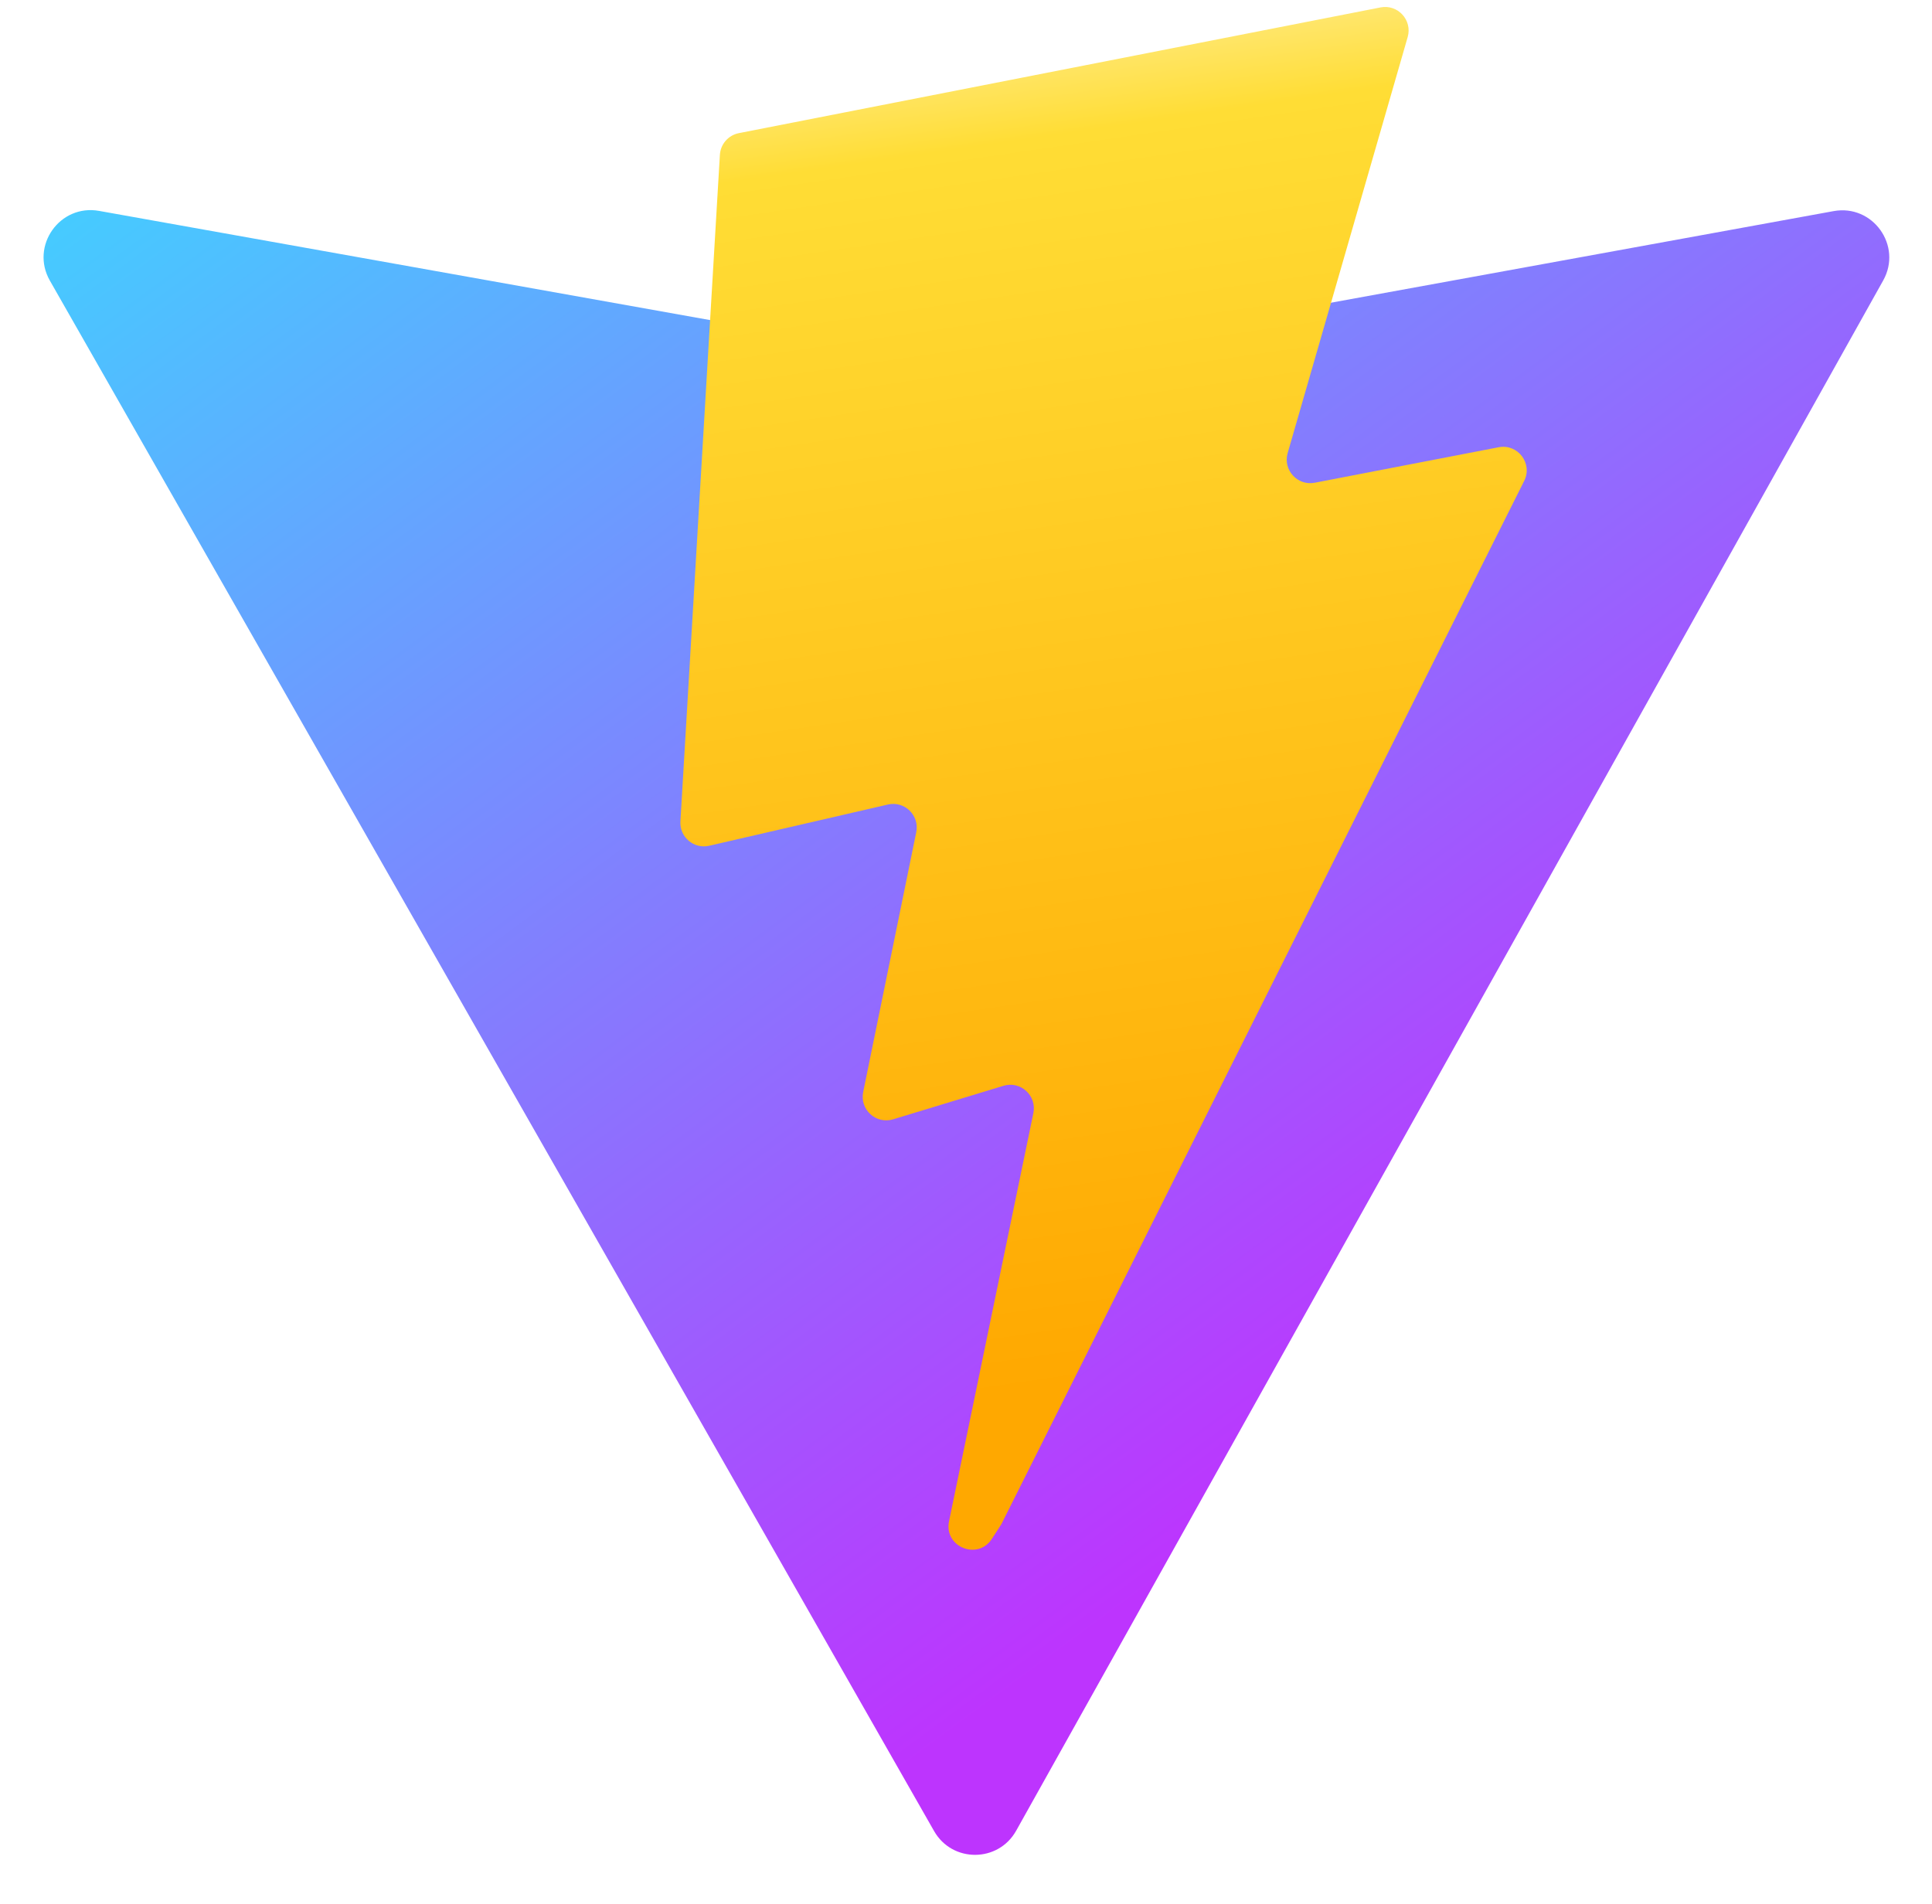
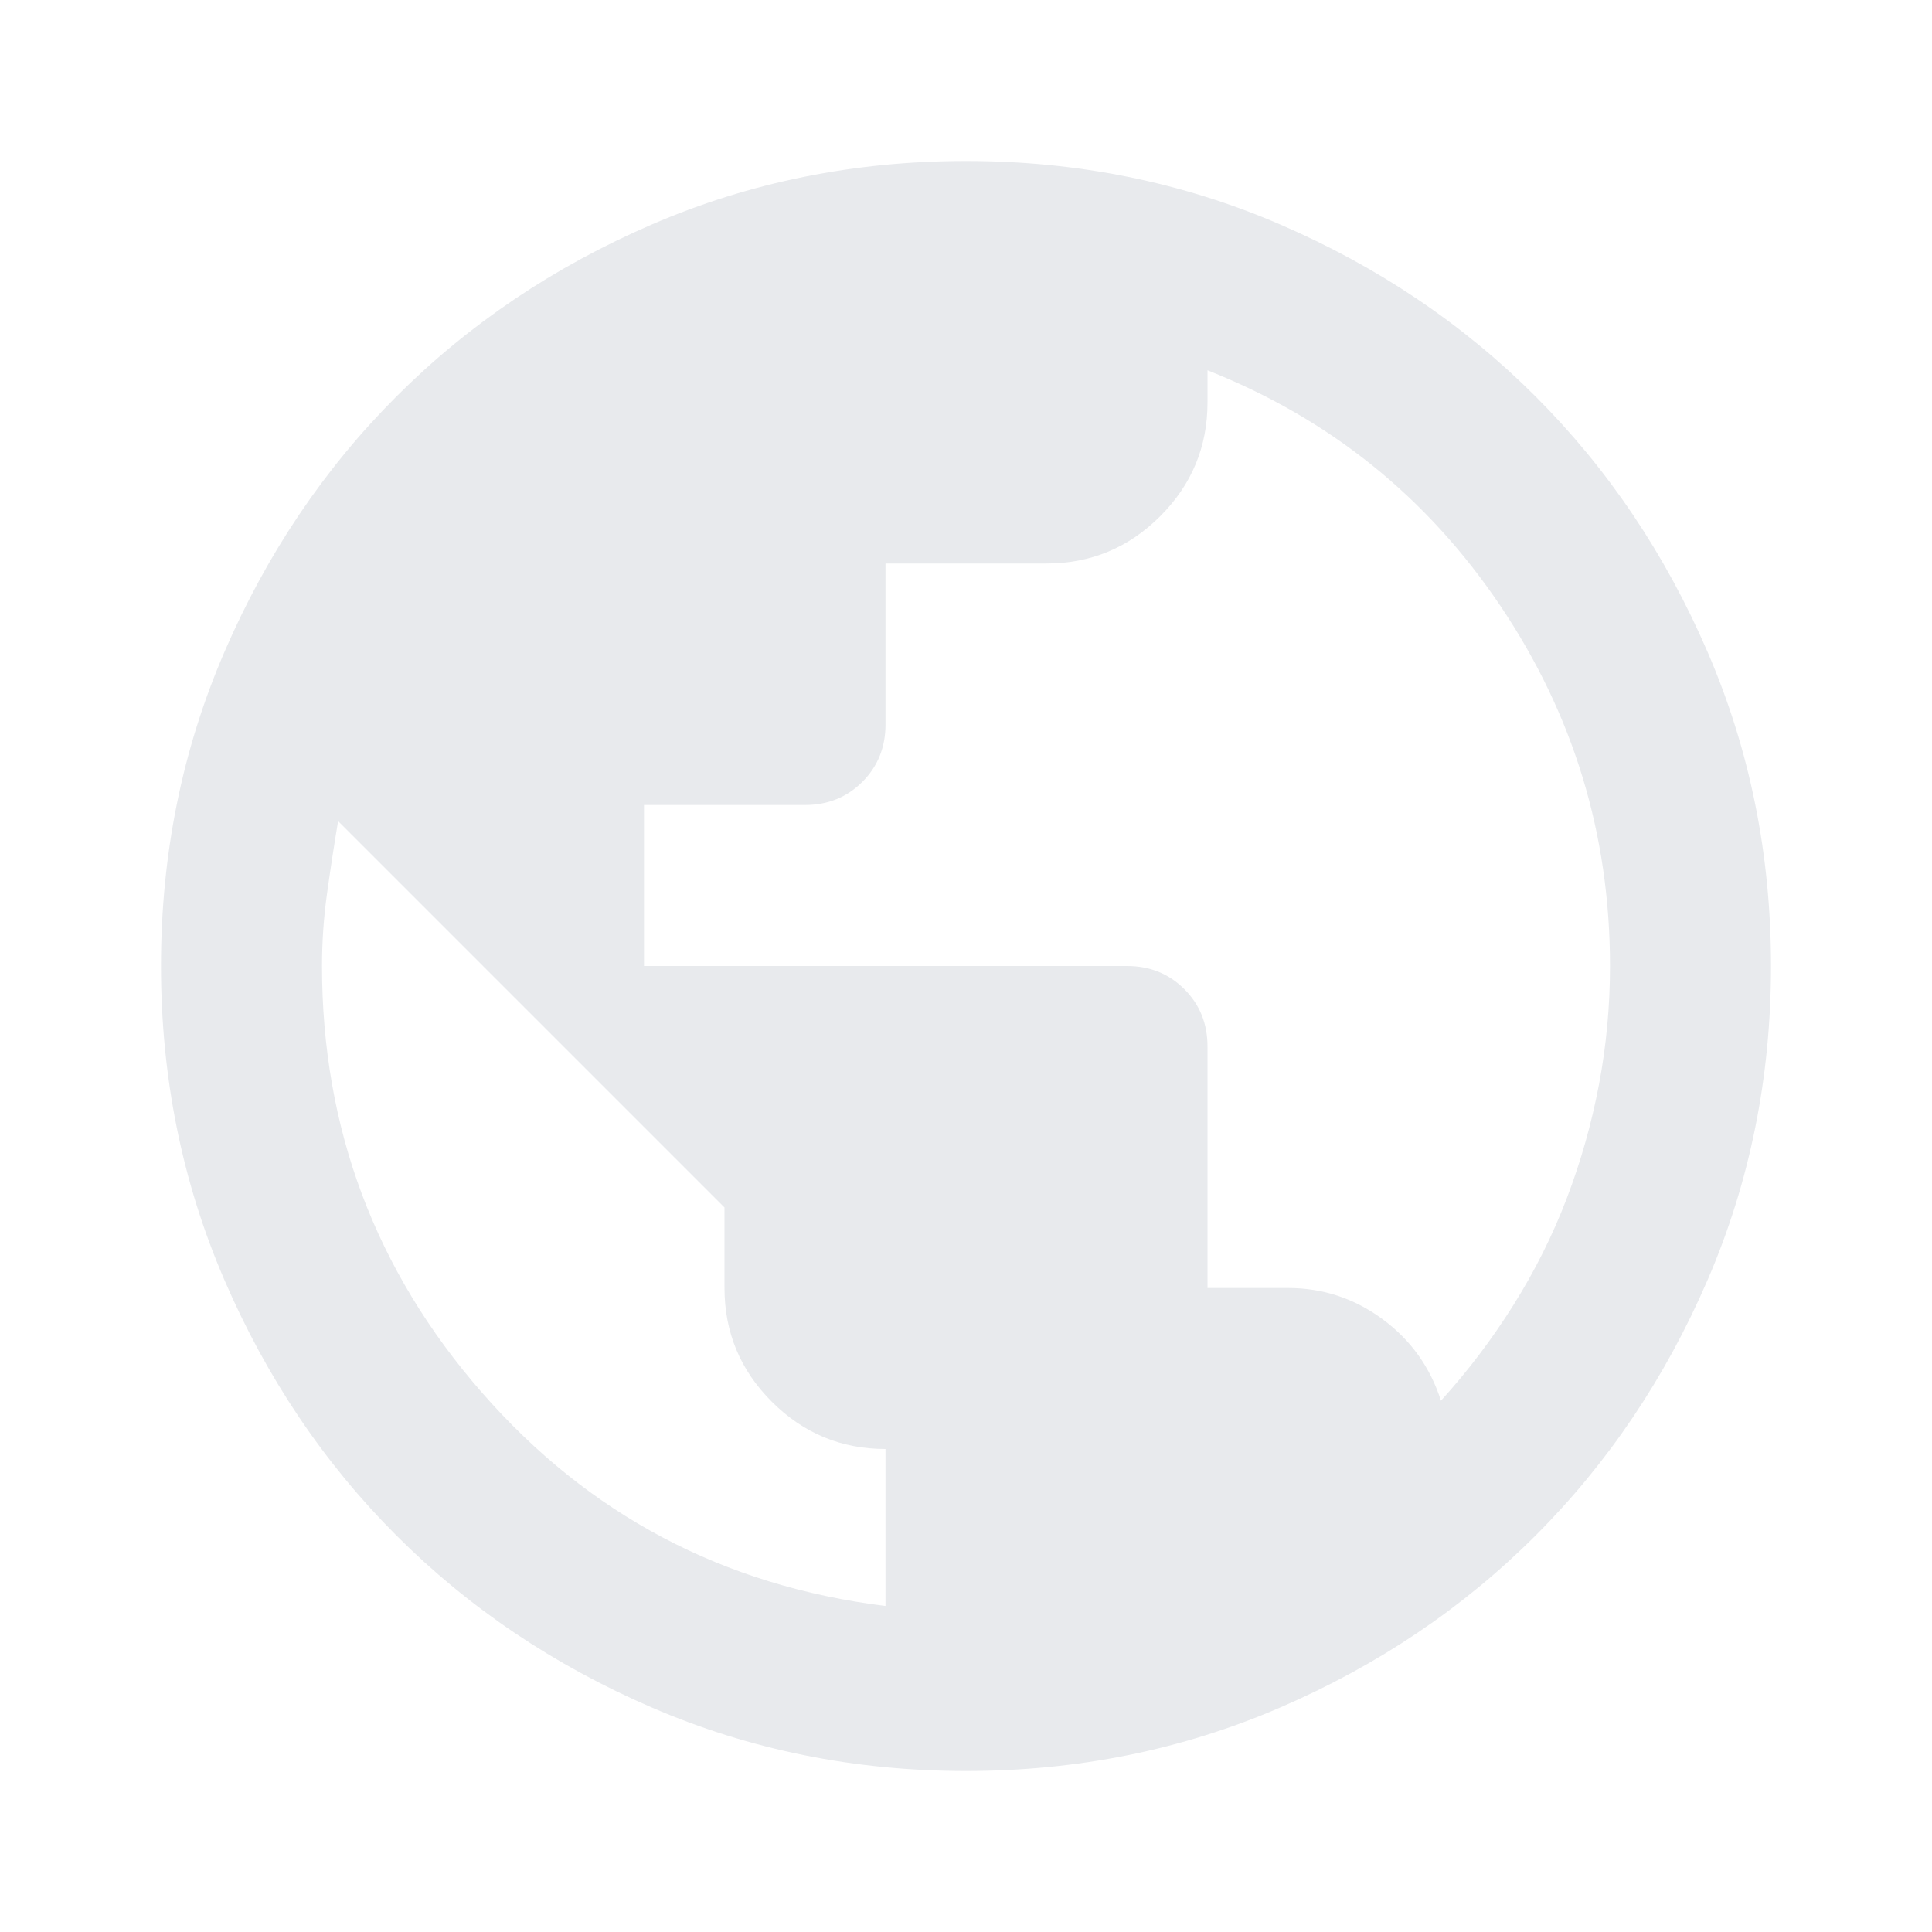
- <svg xmlns="http://www.w3.org/2000/svg" width="410" height="404" viewBox="0 0 410 404" fill="none">
-   <path d="M399.641 59.525L215.643 388.545C211.844 395.338 202.084 395.378 198.228 388.618L10.582 59.556C6.381 52.19 12.68 43.267 21.028 44.759L205.223 77.682C206.398 77.892 207.601 77.89 208.776 77.676L389.119 44.806C397.439 43.289 403.768 52.143 399.641 59.525Z" fill="url(#paint0_linear)" />
-   <path d="M292.965 1.574L156.801 28.255C154.563 28.694 152.906 30.59 152.771 32.866L144.395 174.33C144.198 177.662 147.258 180.248 150.51 179.498L188.42 170.749C191.967 169.931 195.172 173.055 194.443 176.622L183.18 231.775C182.422 235.487 185.907 238.661 189.532 237.56L212.947 230.446C216.577 229.344 220.065 232.527 219.297 236.242L201.398 322.875C200.278 328.294 207.486 331.249 210.492 326.603L212.5 323.5L323.454 102.072C325.312 98.365 322.108 94.137 318.036 94.923L279.014 102.454C275.347 103.161 272.227 99.746 273.262 96.158L298.731 7.867C299.767 4.273 296.636 0.855 292.965 1.574Z" fill="url(#paint1_linear)" />
-   <defs>
-     <linearGradient id="paint0_linear" x1="6" y1="33" x2="235" y2="344" gradientUnits="userSpaceOnUse">
-       <stop stop-color="#41D1FF" />
-       <stop offset="1" stop-color="#BD34FE" />
-     </linearGradient>
-     <linearGradient id="paint1_linear" x1="194.651" y1="8.818" x2="236.076" y2="292.989" gradientUnits="userSpaceOnUse">
-       <stop stop-color="#FFEA83" />
-       <stop offset="0.083" stop-color="#FFDD35" />
-       <stop offset="1" stop-color="#FFA800" />
-     </linearGradient>
-   </defs>
+ <svg xmlns="http://www.w3.org/2000/svg" height="24px" viewBox="0 -960 960 960" width="24px" fill="#e8eaed">
+   <path d="M480-80q-83 0-156-31.5T197-197q-54-54-85.5-127T80-480q0-83 31.5-156T197-763q54-54 127-85.5T480-880q83 0 156 31.5T763-763q54 54 85.5 127T880-480q0 83-31.5 156T763-197q-54 54-127 85.5T480-80Zm-40-82v-78q-33 0-56.5-23.5T360-320v-40L168-552q-3 18-5.5 36t-2.5 36q0 121 79.5 212T440-162Zm276-102q20-22 36-47.5t26.5-53q10.5-27.5 16-56.5t5.5-59q0-98-54.5-179T600-776v16q0 33-23.5 56.5T520-680h-80v80q0 17-11.5 28.5T400-560h-80v80h240q17 0 28.5 11.5T600-440v120h40q26 0 47 15.5t29 40.5Z" />
</svg>
